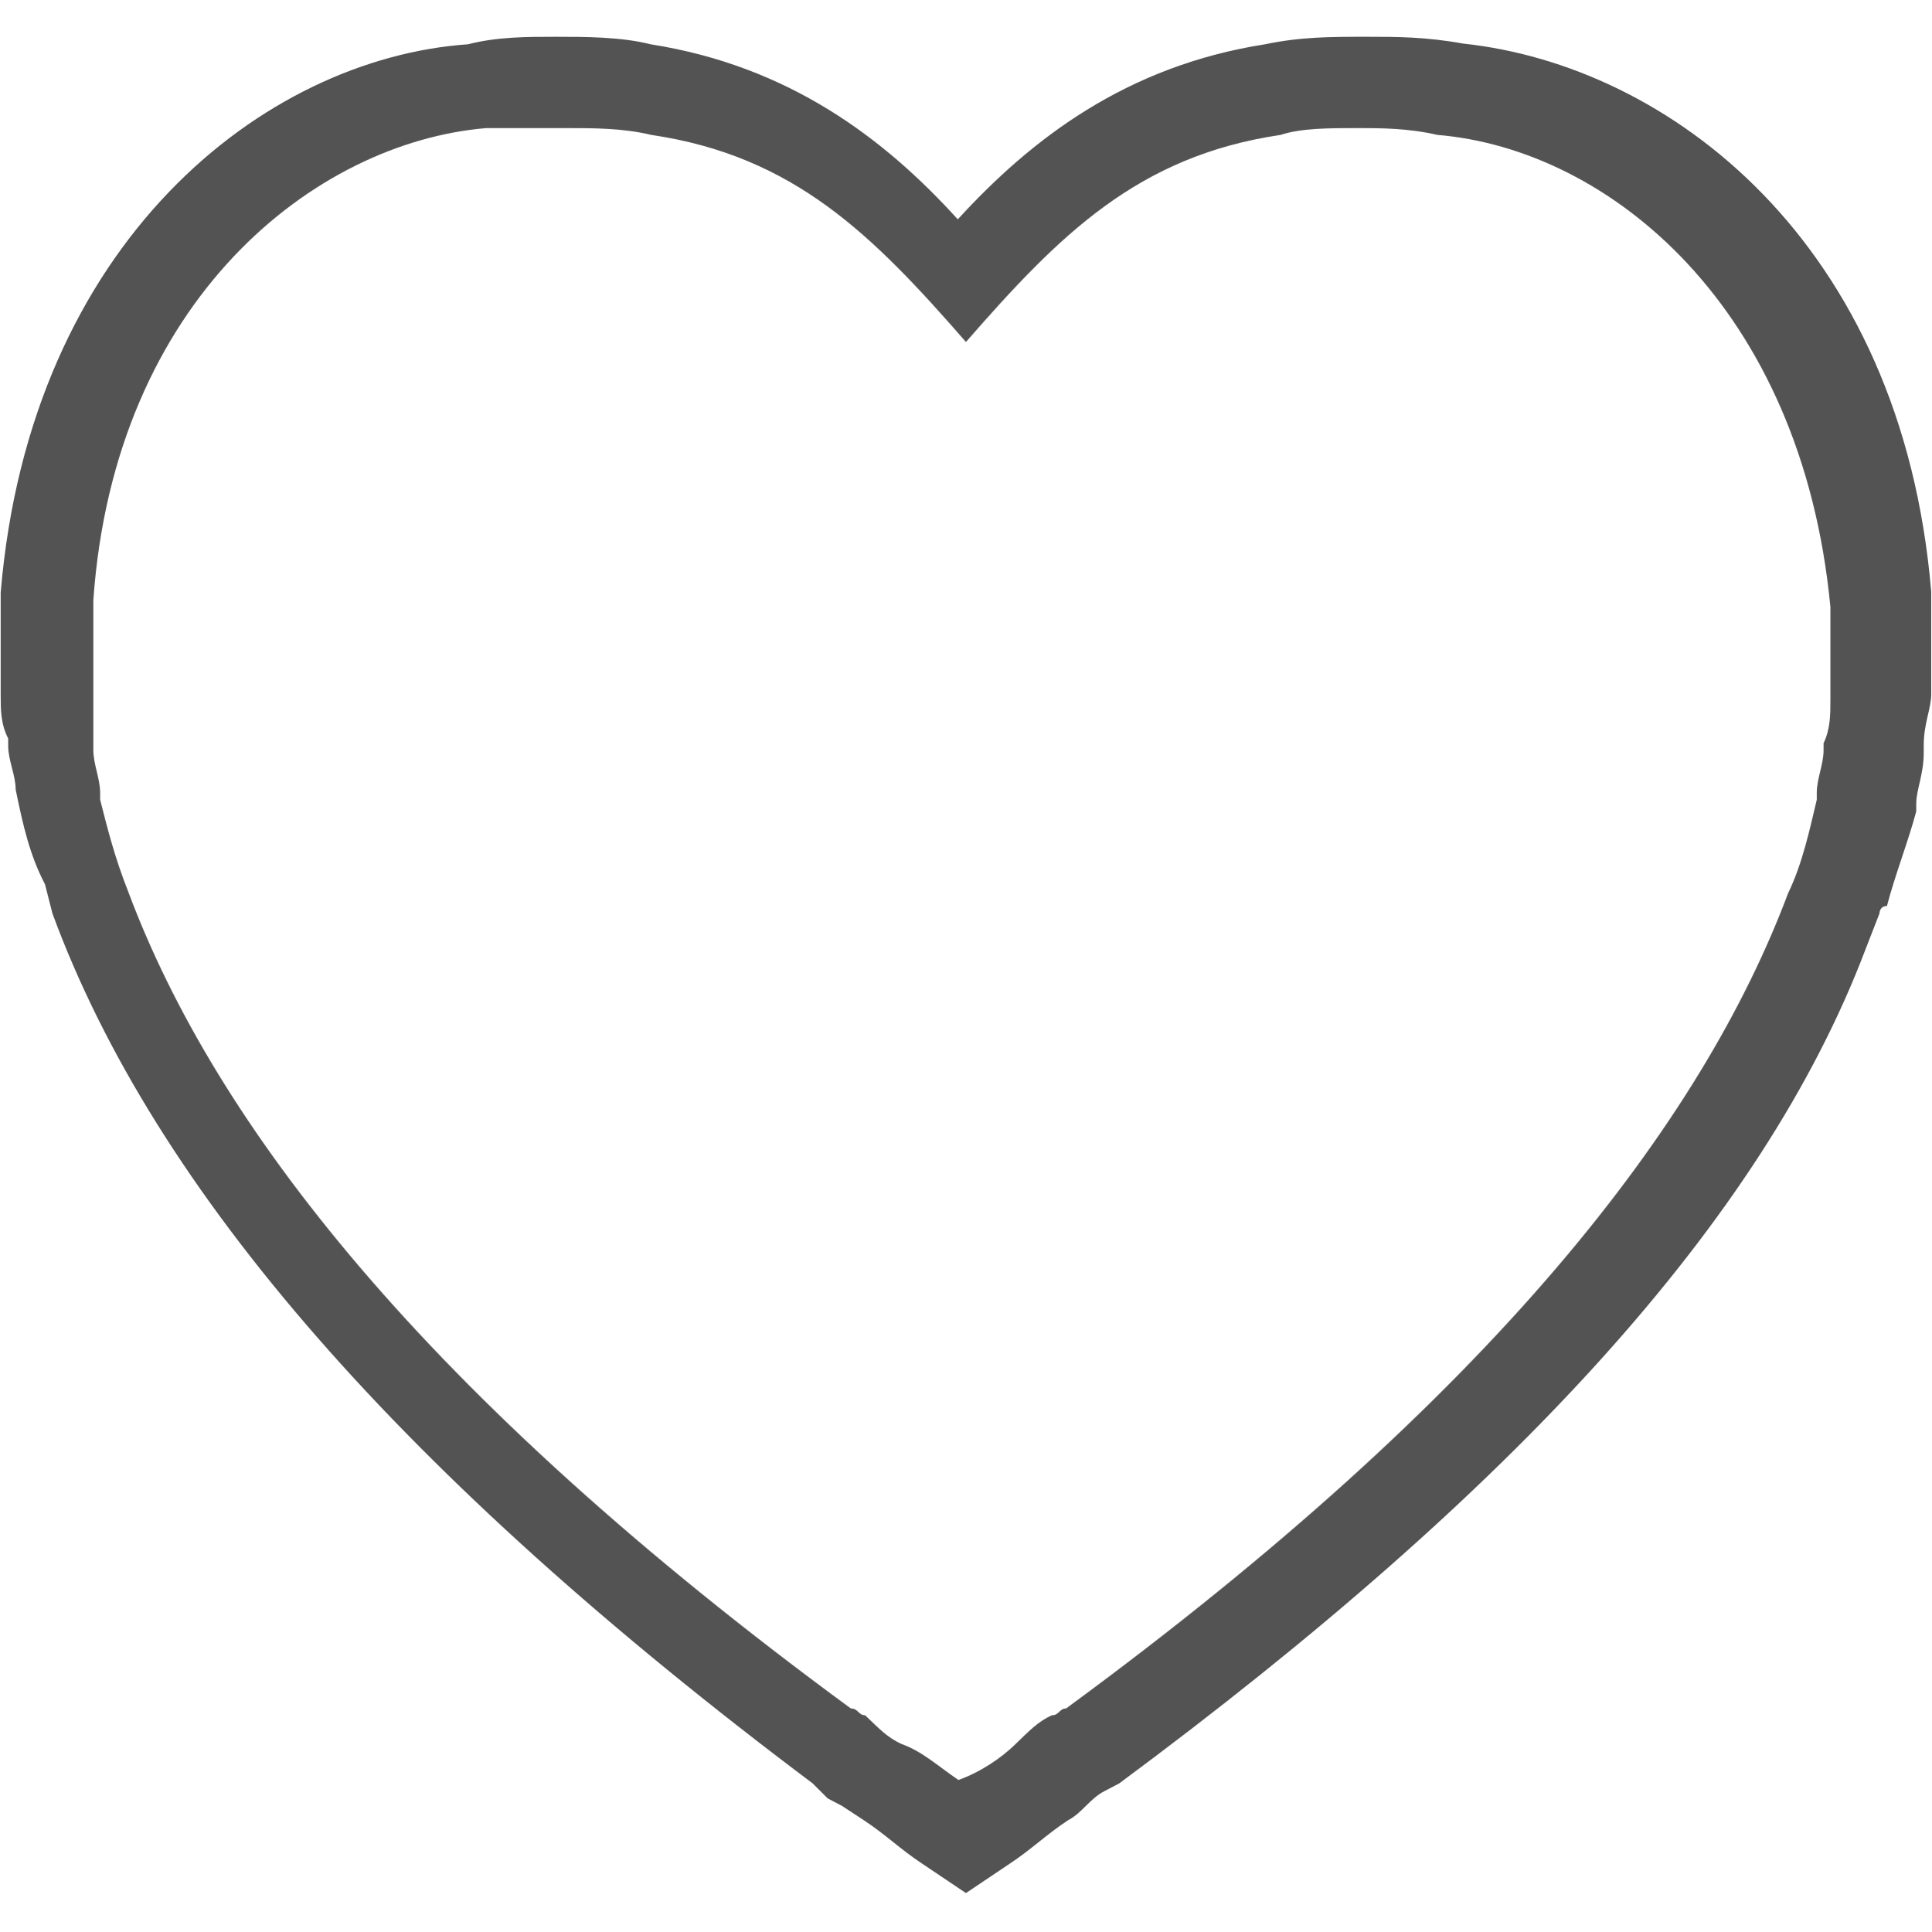
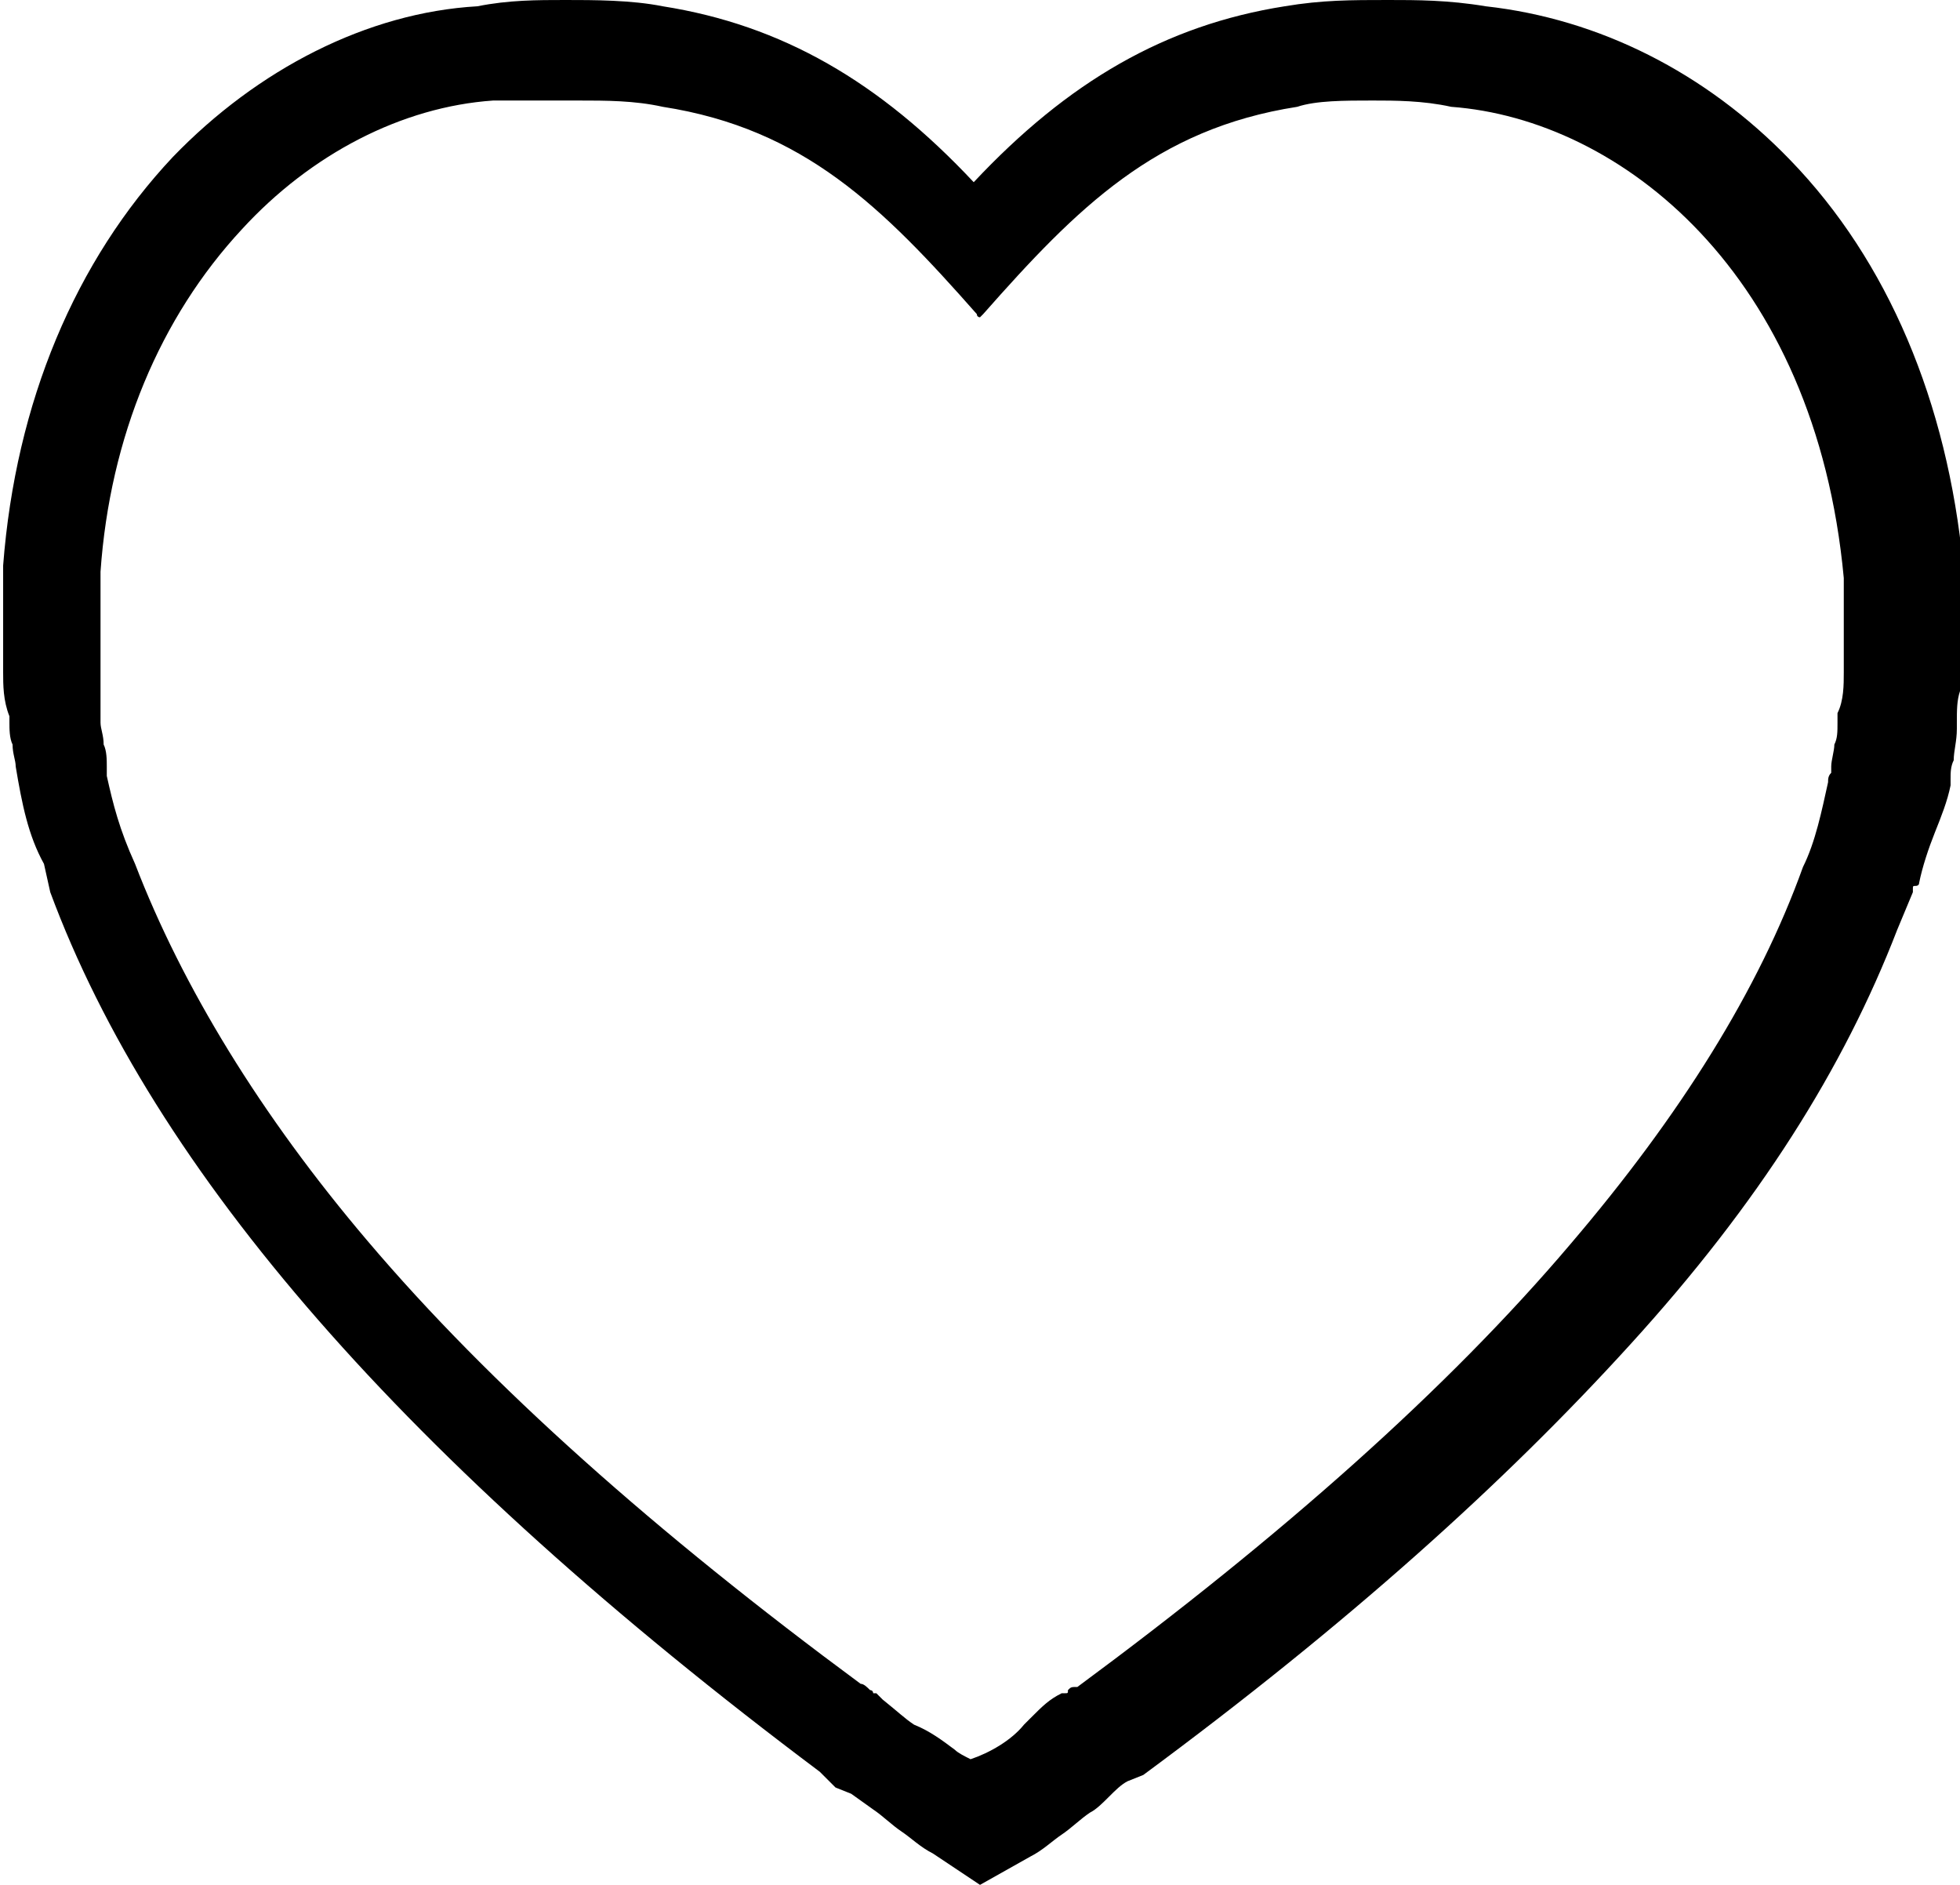
- <svg xmlns="http://www.w3.org/2000/svg" version="1.1" id="_x2014_ŽÓť_x5F_1" x="0px" y="0px" viewBox="155.9 279.2 283.5 283.5" enable-background="new 155.9 279.2 283.5 283.5" xml:space="preserve">
+ <svg xmlns="http://www.w3.org/2000/svg" version="1.1" id="_x2014_ŽÓť_x5F_1" x="0px" y="0px" viewBox="608.3 369 62.4 60" enable-background="new 608.3 369 62.4 60" xml:space="preserve">
  <g>
-     <path fill="#535353" d="M355.3,298c3.1,0,7.3,0,11.6,1c25.2,2.1,53.5,25.2,57.7,69.3V382c0,2.1,0,4.2-1,6.3v1c0,2.1-1,4.2-1,6.3   c0,0,0,0,0,1c-1,4.2-2.1,9.4-4.2,13.7l0,0c-12.6,33.6-43,73.5-106,119.7c-1,0-1,1-2.1,1c-2.1,1-3.1,2.1-5.3,4.2   c-2.1,2.1-5.3,4.2-8.4,5.3c-3.1-2.1-5.3-4.2-8.4-5.3c-2.1-1-3.1-2.1-5.3-4.2c-1,0-1-1-2.1-1c-63-46.2-93.4-86.1-106-119.7l0,0   c-2.1-5.3-3.1-9.4-4.2-13.7c0,0,0,0,0-1c0-2.1-1-4.2-1-6.3v-1c0-2.1,0-4.2,0-6.3v-14.7c3.1-44.1,32.5-67.2,57.7-69.3   c4.2,0,7.3,0,11.6,0l0,0c4.2,0,8.4,0,12.6,1c21,3.1,32.5,14.7,46.2,30.4c13.7-15.7,25.2-27.3,46.2-30.4   C346.9,298,351.1,298,355.3,298 M356.6,284.6c-5.4,0-9.7,0-15,1.1c-20.4,3.2-34.3,13.9-45.1,25.7c-10.7-11.8-24.7-22.5-45.1-25.7   c-4.3-1.1-9.7-1.1-13.9-1.1c-4.3,0-8.6,0-12.9,1.1c-30,2.1-64.3,29-68.6,80.5l0,0l0,0v15l0,0l0,0c0,2.1,0,4.3,1.1,6.4v1.1   c0,2.1,1.1,4.3,1.1,6.4l0,0l0,0c1.1,5.4,2.1,9.7,4.3,13.9l0,0l1.1,4.3c15,40.8,51.5,82.6,111.6,127.7l1.1,1.1l1.1,1.1l2.1,1.1   l3.2,2.1c3.2,2.1,5.4,4.3,8.6,6.4l6.4,4.3l6.4-4.3c3.2-2.1,5.4-4.3,8.6-6.4c2.1-1.1,3.2-3.2,5.4-4.3l2.1-1.1   c57.9-42.9,94.4-82.6,109.5-122.3l0,0l2.1-5.4c0,0,0-1.1,1.1-1.1l0,0l0,0c1.1-4.3,3.2-9.7,4.3-13.9l0,0v-1.1c0-2.1,1.1-4.3,1.1-7.5   l0,0v-1.1c0-3.2,1.1-5.4,1.1-7.5l0,0l0,0v-15l0,0l0,0c-4.3-51.5-38.6-77.3-68.7-80.5C365.2,284.6,360.9,284.6,356.6,284.6   L356.6,284.6z" />
+     <path d="M639.5,429C639.4,429,639.4,429,639.5,429l-1.5-1c-0.4-0.2-0.7-0.5-1-0.7c-0.3-0.2-0.6-0.5-0.9-0.7l-0.7-0.5l-0.5-0.2   c0,0,0,0,0,0l-0.5-0.5c-13.2-9.9-21.2-19.1-24.5-28c0,0,0,0,0,0l-0.2-0.9c-0.5-0.9-0.7-1.9-0.9-3.1c0,0,0,0,0,0   c0-0.2-0.1-0.4-0.1-0.7c-0.1-0.2-0.1-0.5-0.1-0.7v-0.2c-0.2-0.5-0.2-1-0.2-1.4V387c0,0,0,0,0,0c0.4-5.2,2.3-9.7,5.4-13   c2.7-2.8,6.2-4.6,9.7-4.8c1-0.2,1.9-0.2,2.8-0.2c0.9,0,2.1,0,3.1,0.2c3.8,0.6,6.9,2.4,9.9,5.6c3-3.2,6.1-5,9.9-5.6   c1.2-0.2,2.1-0.2,3.3-0.2c0.9,0,1.9,0,3.1,0.2c3.6,0.4,7,2.1,9.7,4.9c3.1,3.2,5,7.7,5.5,12.9c0,0,0,0,0,0v3.3   c0,0.2-0.1,0.5-0.1,0.7c-0.1,0.3-0.1,0.6-0.1,1v0.2c0,0.4-0.1,0.7-0.1,1c-0.1,0.2-0.1,0.4-0.1,0.6v0.2c0,0,0,0,0,0   c-0.1,0.5-0.3,1-0.5,1.5c-0.2,0.5-0.4,1.1-0.5,1.6c0,0.1-0.1,0.1-0.1,0.1c-0.1,0-0.1,0-0.1,0.1c0,0,0,0,0,0.1l-0.5,1.2   c-1.7,4.4-4.4,8.7-8.5,13.2c-4,4.4-9,8.9-15.5,13.7c0,0,0,0,0,0l-0.5,0.2c-0.2,0.1-0.4,0.3-0.6,0.5c-0.2,0.2-0.4,0.4-0.6,0.5   c-0.3,0.2-0.6,0.5-0.9,0.7c-0.3,0.2-0.6,0.5-1,0.7L639.5,429C639.5,429,639.5,429,639.5,429z M637.4,423.9c0.5,0.2,0.9,0.5,1.3,0.8   c0.1,0.1,0.3,0.2,0.5,0.3c0.6-0.2,1.3-0.6,1.7-1.1c0.1-0.1,0.1-0.1,0.2-0.2c0.4-0.4,0.6-0.6,1-0.8c0,0,0,0,0.1,0   c0.1,0,0.1,0,0.1-0.1c0.1-0.1,0.1-0.1,0.3-0.1c6.5-4.8,11.8-9.5,15.7-14.1c3.5-4.1,6-8.1,7.4-12c0,0,0,0,0,0   c0.4-0.8,0.6-1.8,0.8-2.7c0-0.1,0-0.2,0.1-0.3v-0.2c0-0.2,0.1-0.5,0.1-0.7c0.1-0.2,0.1-0.4,0.1-0.7v-0.2c0,0,0,0,0-0.1   c0.2-0.4,0.2-0.9,0.2-1.3v-3c-0.9-9.7-7.1-14.6-12.5-15c0,0,0,0,0,0c-0.9-0.2-1.8-0.2-2.5-0.2c-0.9,0-1.8,0-2.4,0.2c0,0,0,0,0,0   c-4.5,0.7-7,3.2-10,6.6c0,0-0.1,0.1-0.1,0.1c0,0-0.1,0-0.1-0.1c-3-3.4-5.5-5.9-10-6.6c0,0,0,0,0,0c-0.9-0.2-1.8-0.2-2.7-0.2H624   c-2.9,0.2-5.8,1.7-8,4.1c-2.6,2.8-4.2,6.6-4.5,10.9v4.8c0,0.2,0.1,0.4,0.1,0.7c0.1,0.2,0.1,0.5,0.1,0.7v0.2l0,0.1   c0.2,0.9,0.4,1.7,0.9,2.8c1.5,3.9,4,8,7.4,12c3.9,4.6,9.2,9.3,15.7,14.1c0.1,0,0.2,0.1,0.3,0.2c0.1,0,0.1,0.1,0.1,0.1s0.1,0,0.1,0   c0.1,0.1,0.1,0.1,0.2,0.2C636.9,423.5,637.1,423.7,637.4,423.9z" />
  </g>
</svg>
